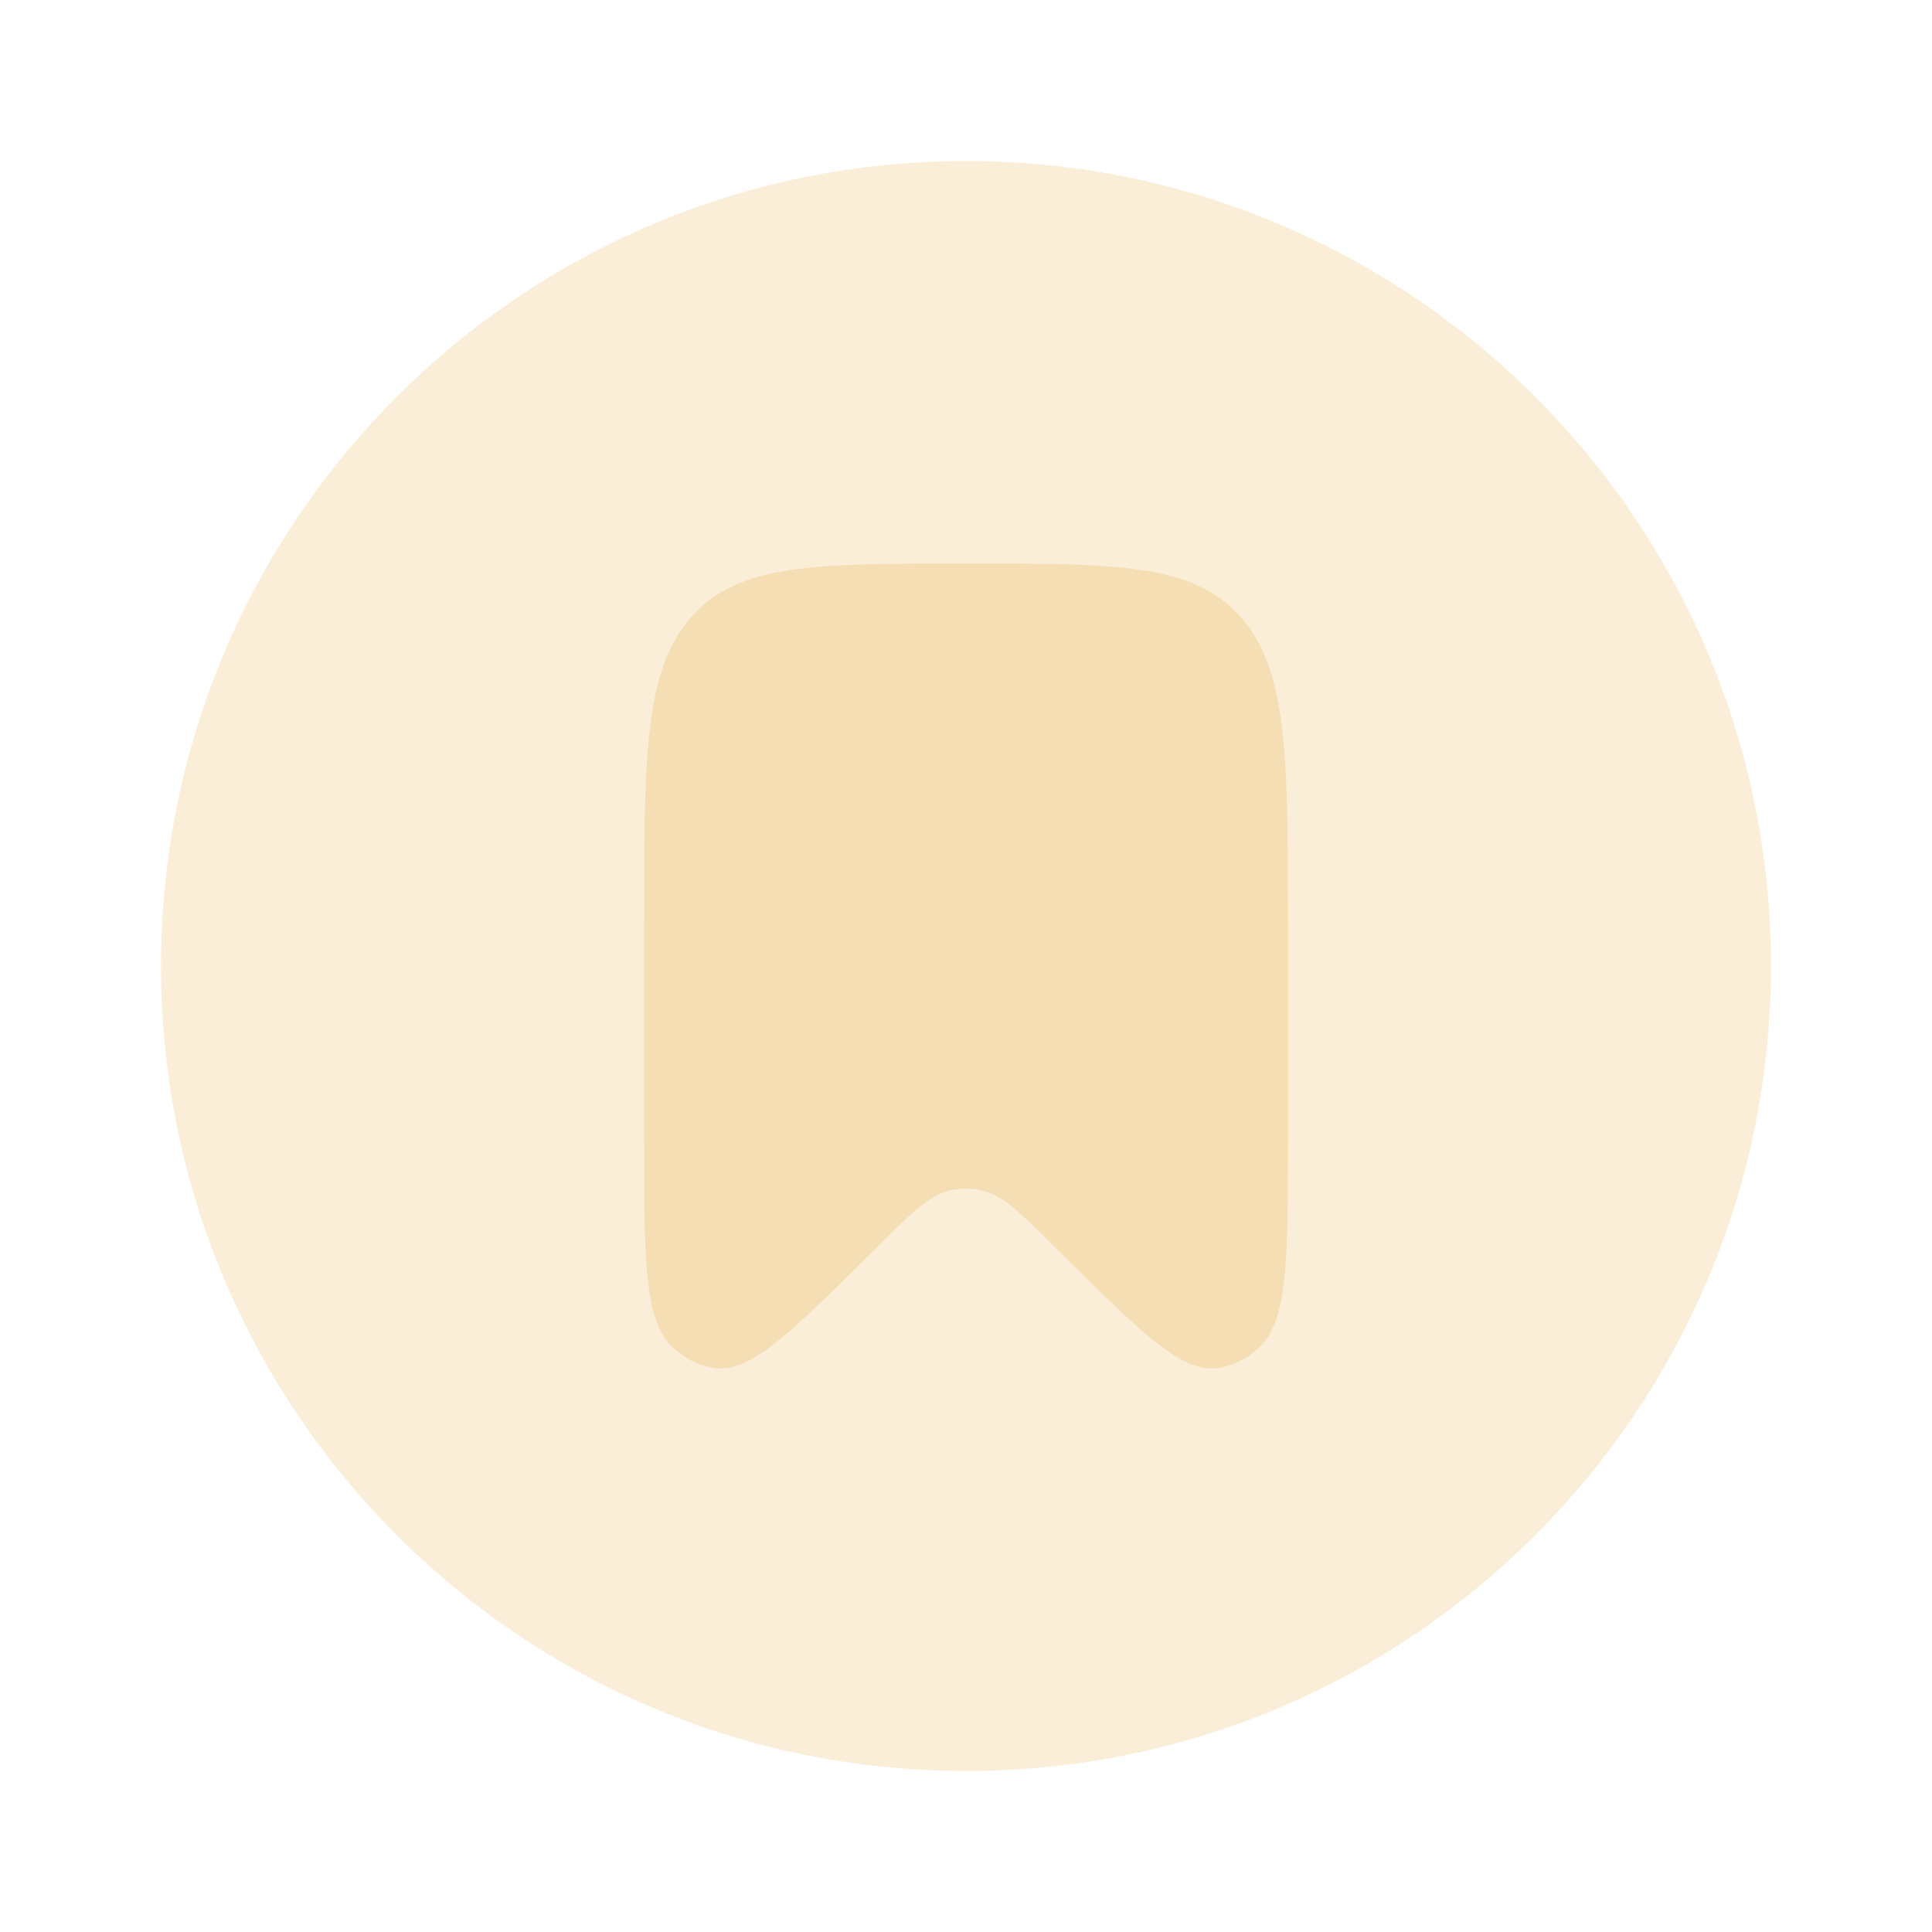
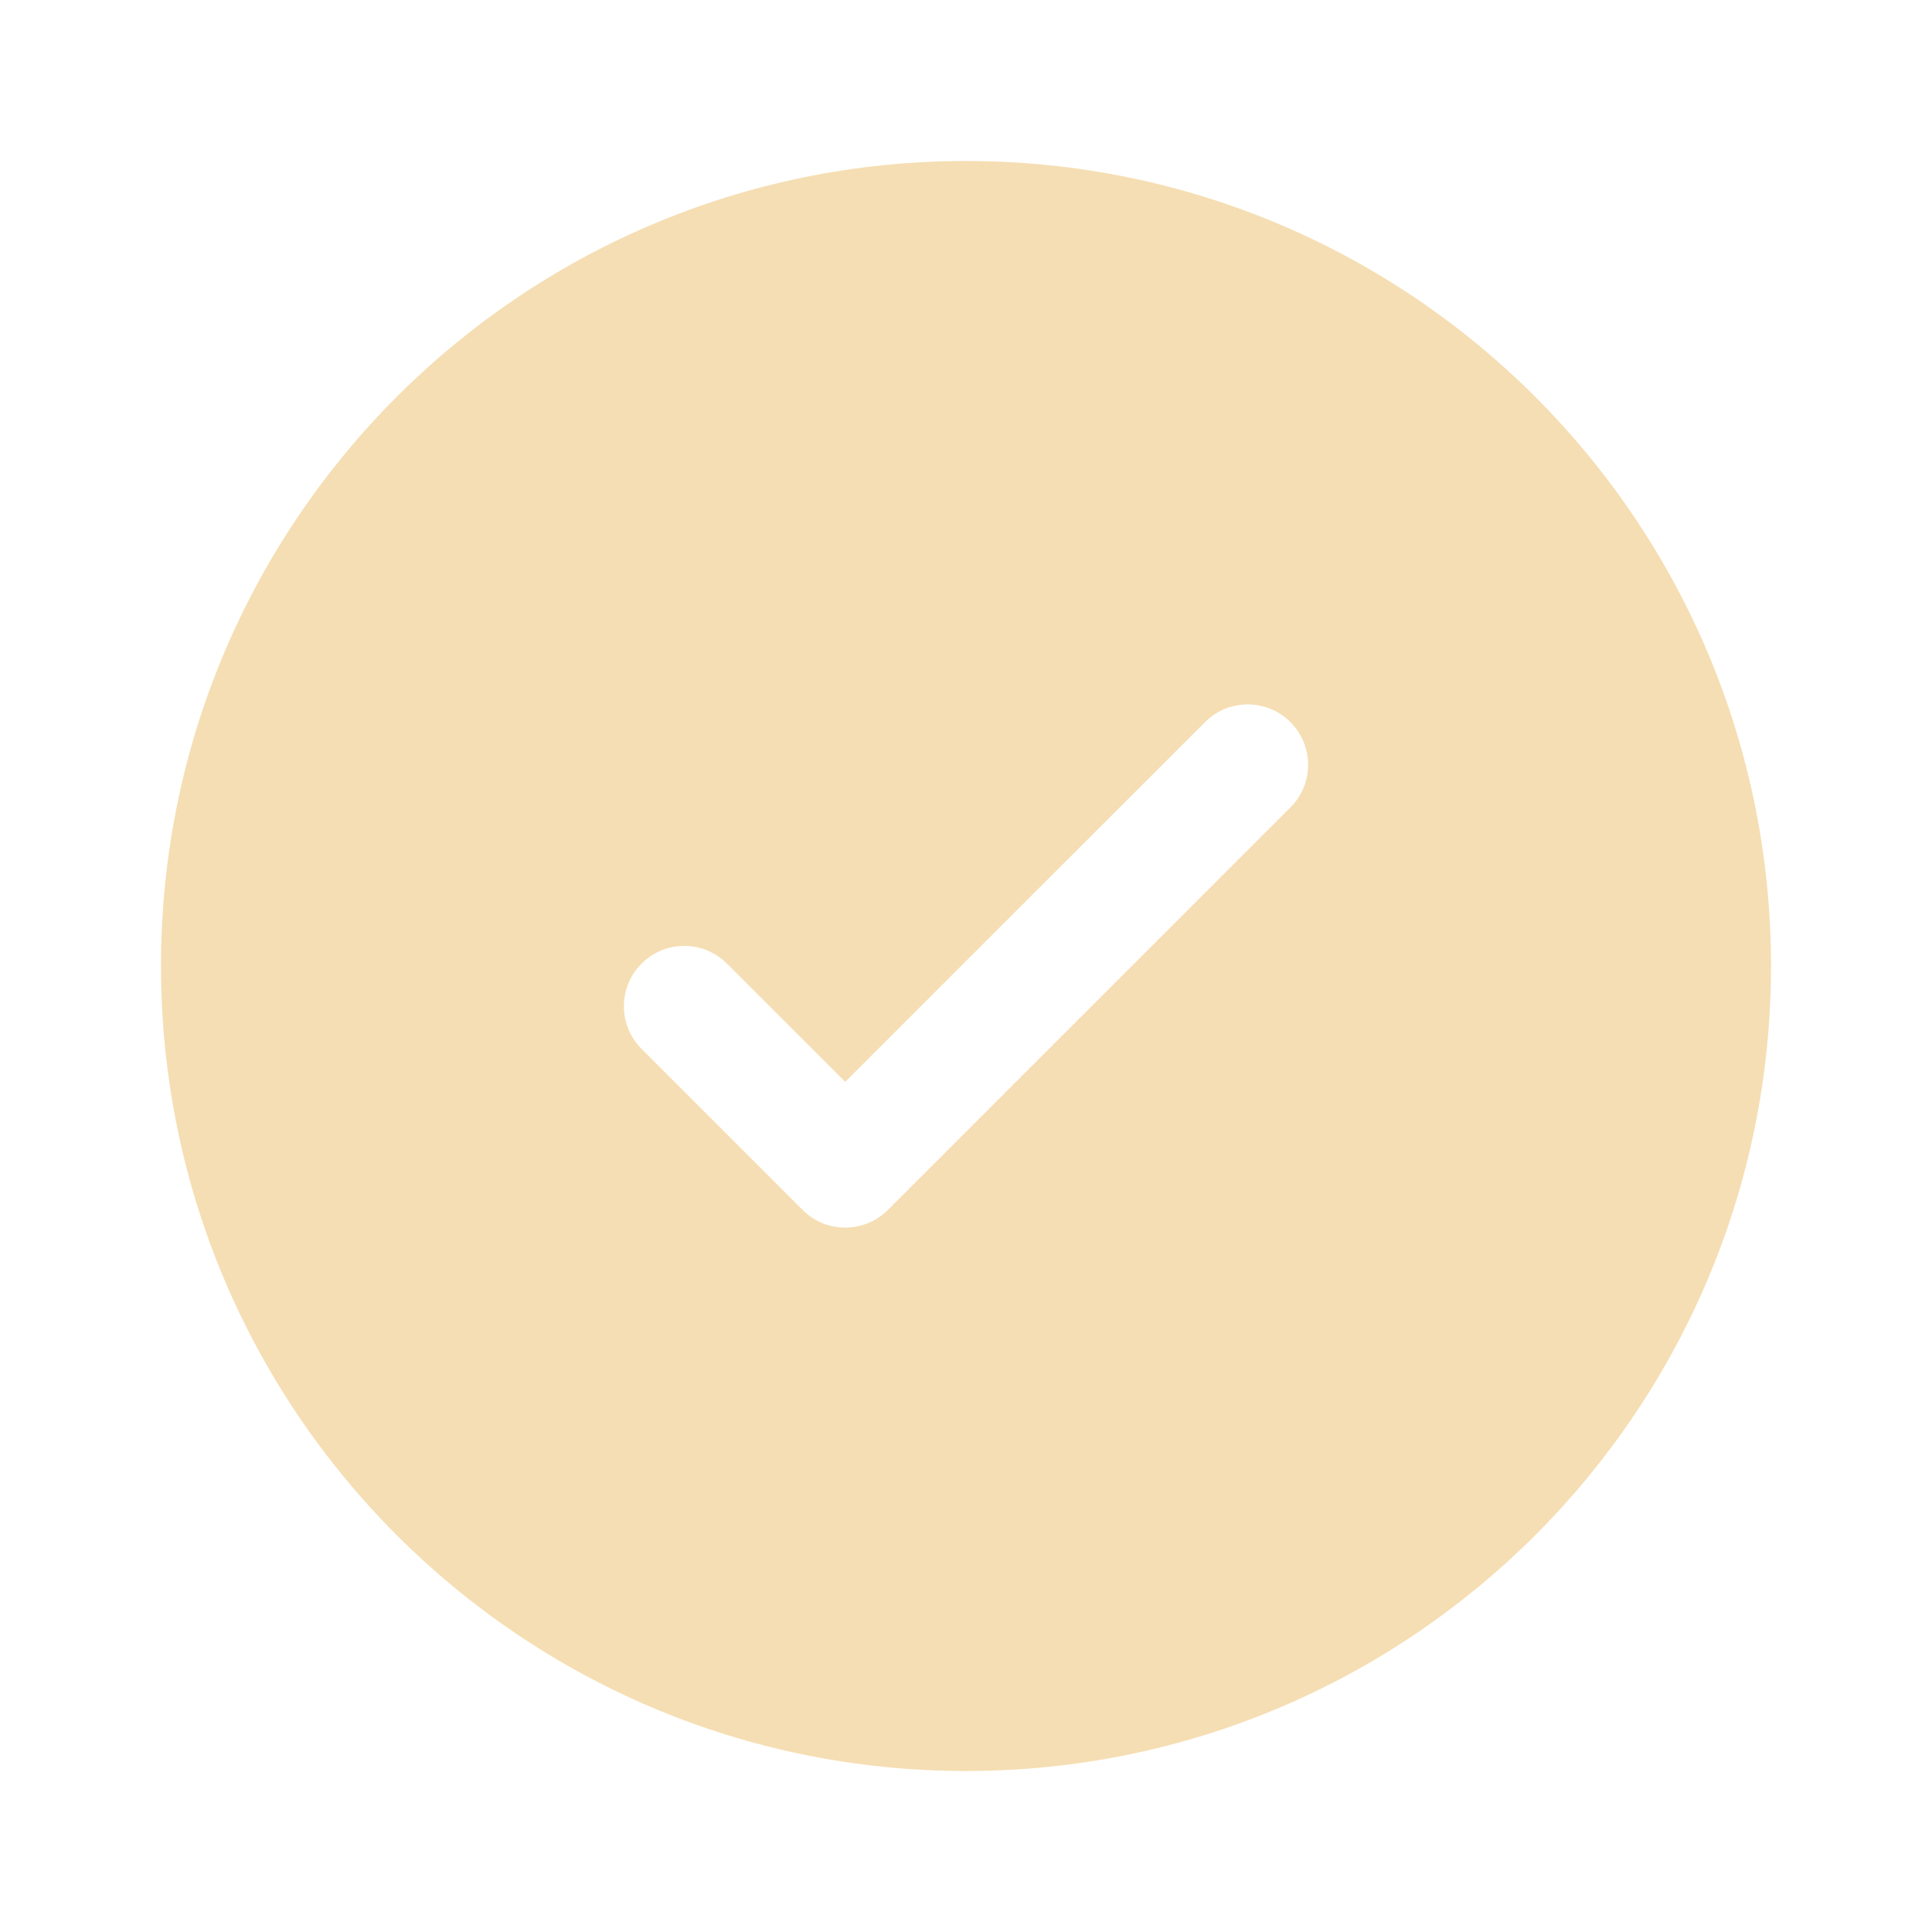
<svg xmlns="http://www.w3.org/2000/svg" viewBox="0 0 24 24" fill="none">
  <g id="SVGRepo_bgCarrier" stroke-width="0" />
  <g id="SVGRepo_tracerCarrier" stroke-linecap="round" stroke-linejoin="round" />
  <g id="SVGRepo_iconCarrier">
-     <path opacity="0.5" d="M12 22C17.523 22 22 17.523 22 12C22 6.477 17.523 2 12 2C6.477 2 2 6.477 2 12C2 17.523 6.477 22 12 22Z" fill="#f5deb3" />
-     <path d="M16 14.046V11.549C16 9.404 16 8.332 15.414 7.666C14.828 7 13.886 7 12 7C10.114 7 9.172 7 8.586 7.666C8 8.332 8 9.404 8 11.549V14.046C8 15.594 8 16.368 8.326 16.706C8.482 16.867 8.678 16.969 8.888 16.996C9.326 17.052 9.839 16.543 10.863 15.523C11.316 15.072 11.543 14.847 11.805 14.787C11.934 14.758 12.066 14.758 12.195 14.787C12.457 14.847 12.684 15.072 13.137 15.523L13.137 15.523C14.162 16.543 14.674 17.052 15.113 16.996C15.322 16.969 15.518 16.867 15.674 16.706C16 16.368 16 15.594 16 14.046Z" fill="#f5deb3" />
+     <path fill-rule="evenodd" clip-rule="evenodd" d="M22 12C22 17.523 17.523 22 12 22C6.477 22 2 17.523 2 12C2 6.477 6.477 2 12 2C17.523 2 22 6.477 22 12ZM16.03 8.97C16.323 9.263 16.323 9.737 16.03 10.03L11.03 15.03C10.737 15.323 10.263 15.323 9.97 15.03L7.97 13.03C7.677 12.737 7.677 12.263 7.97 11.97C8.263 11.677 8.737 11.677 9.03 11.97L10.5 13.439L12.735 11.204L14.97 8.97C15.263 8.677 15.737 8.677 16.03 8.97Z" fill="#f5deb3" />
  </g>
</svg>
